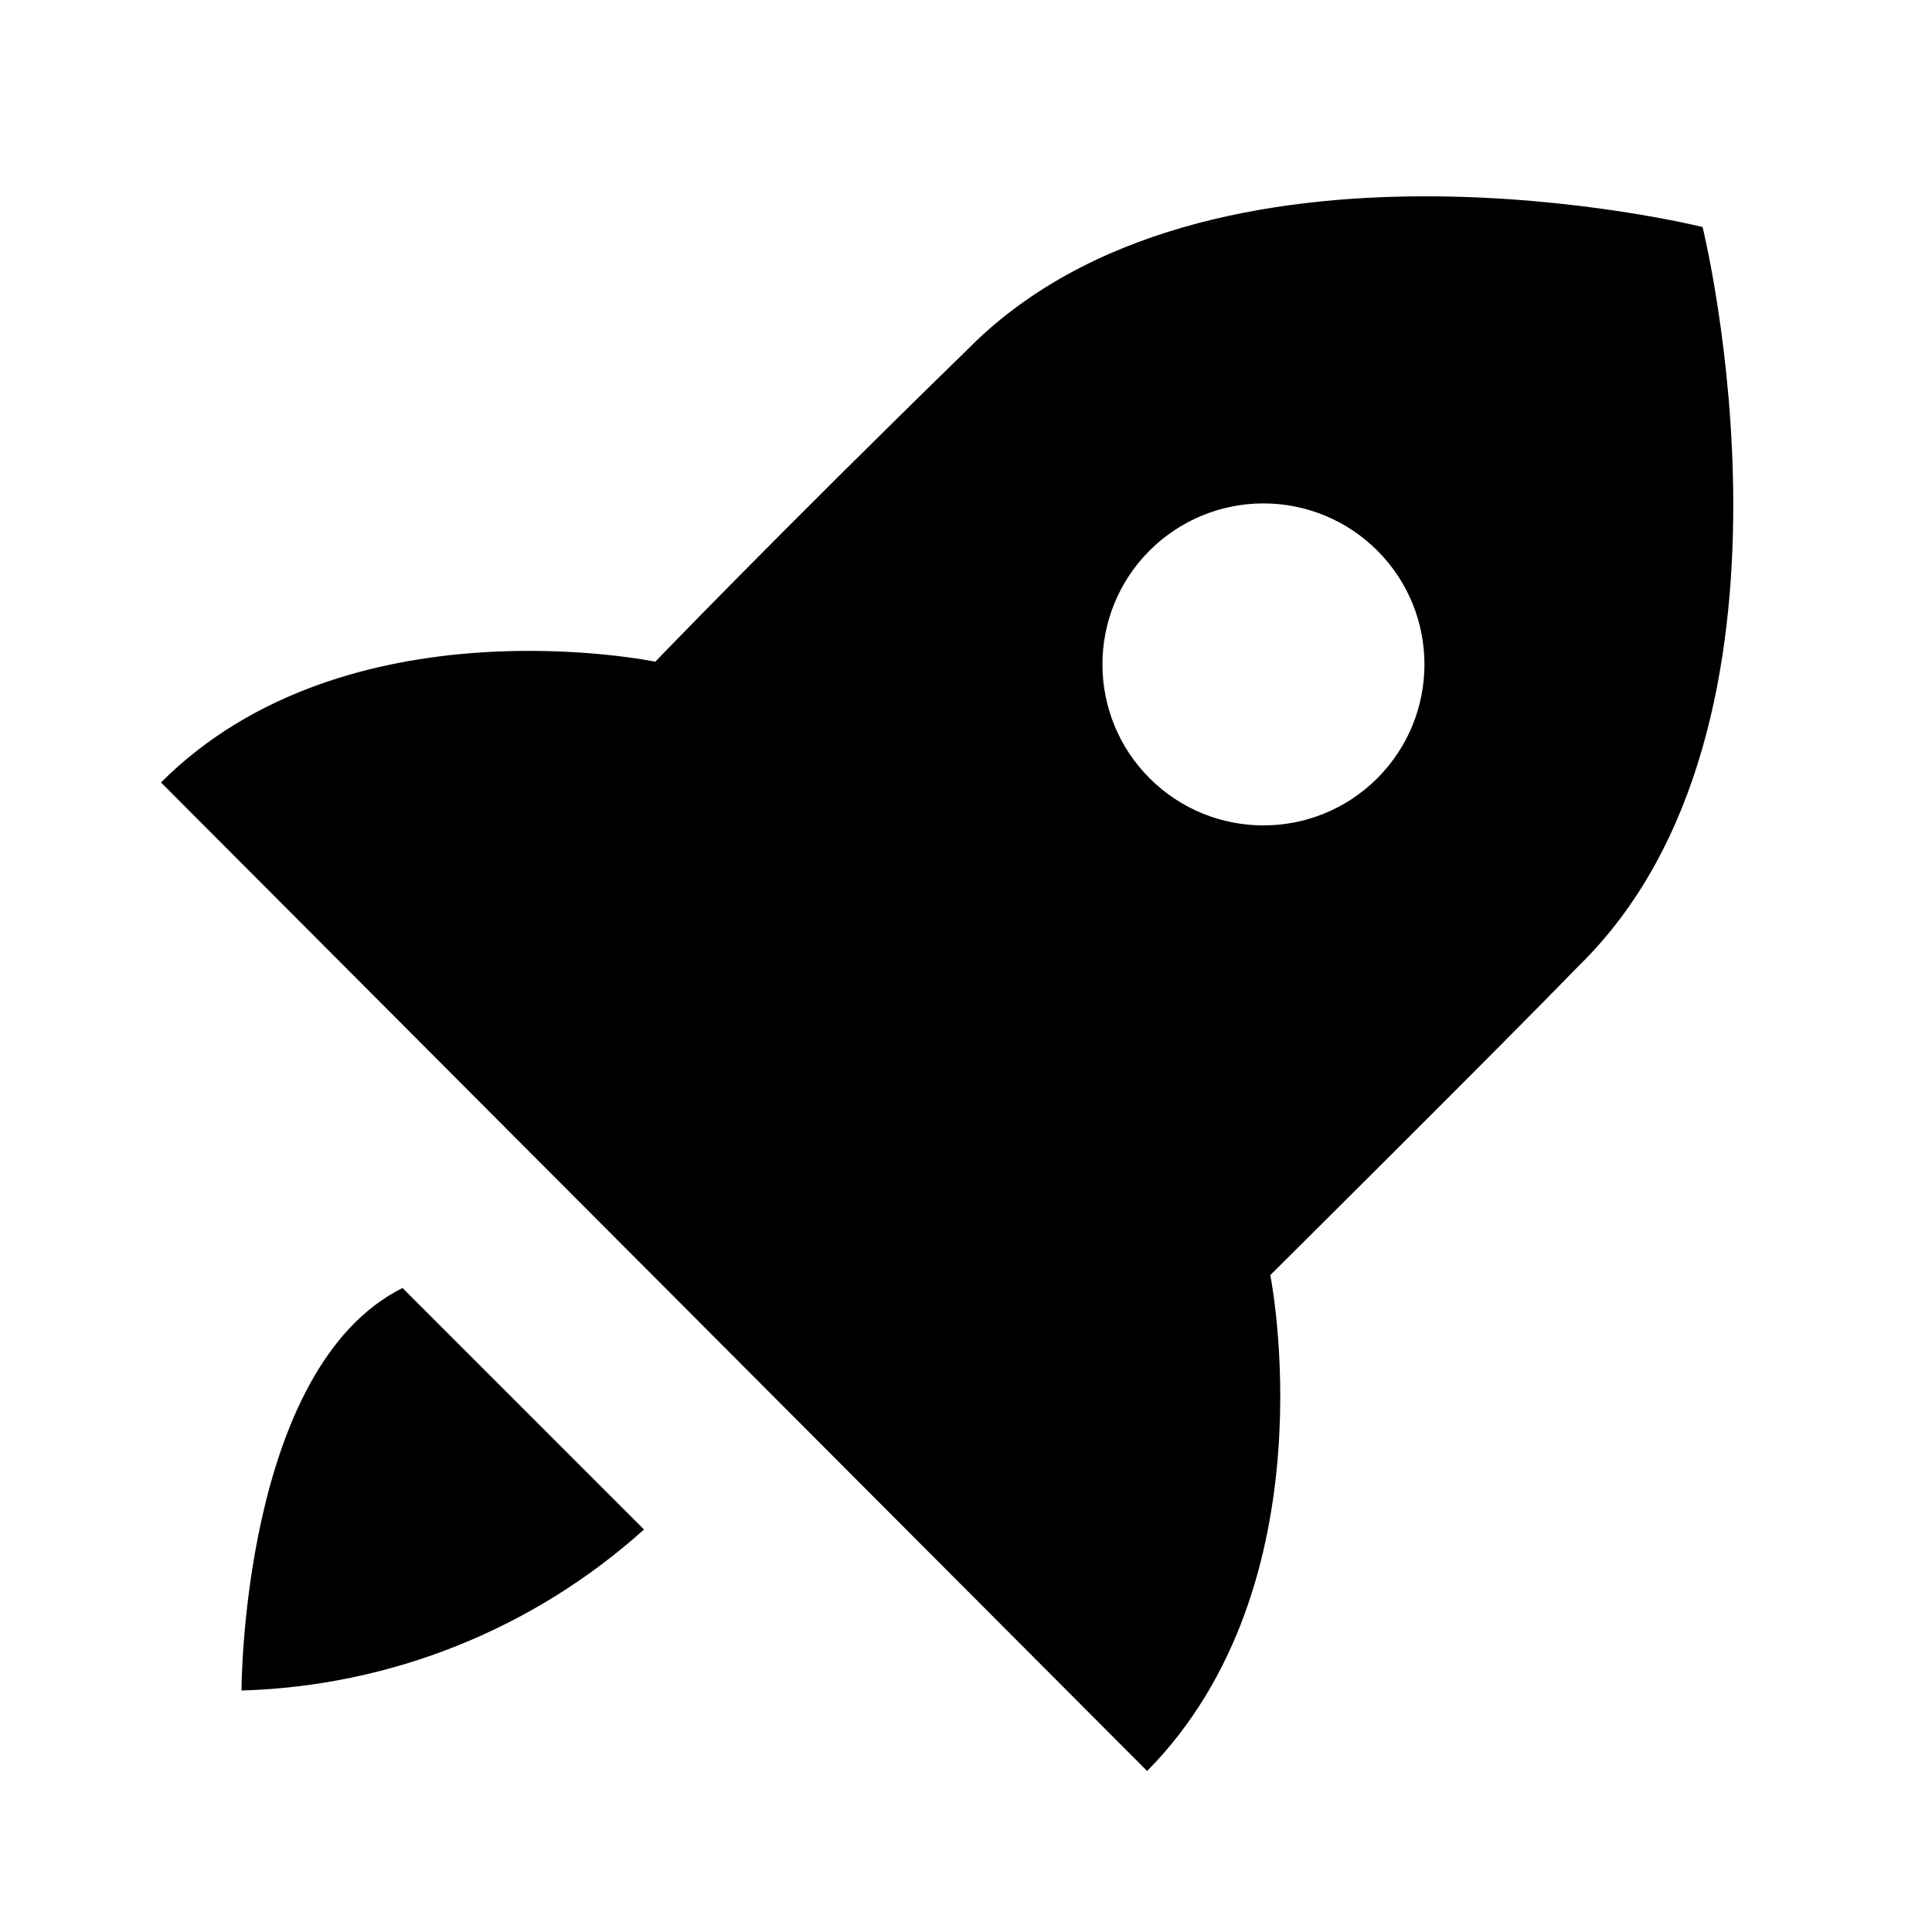
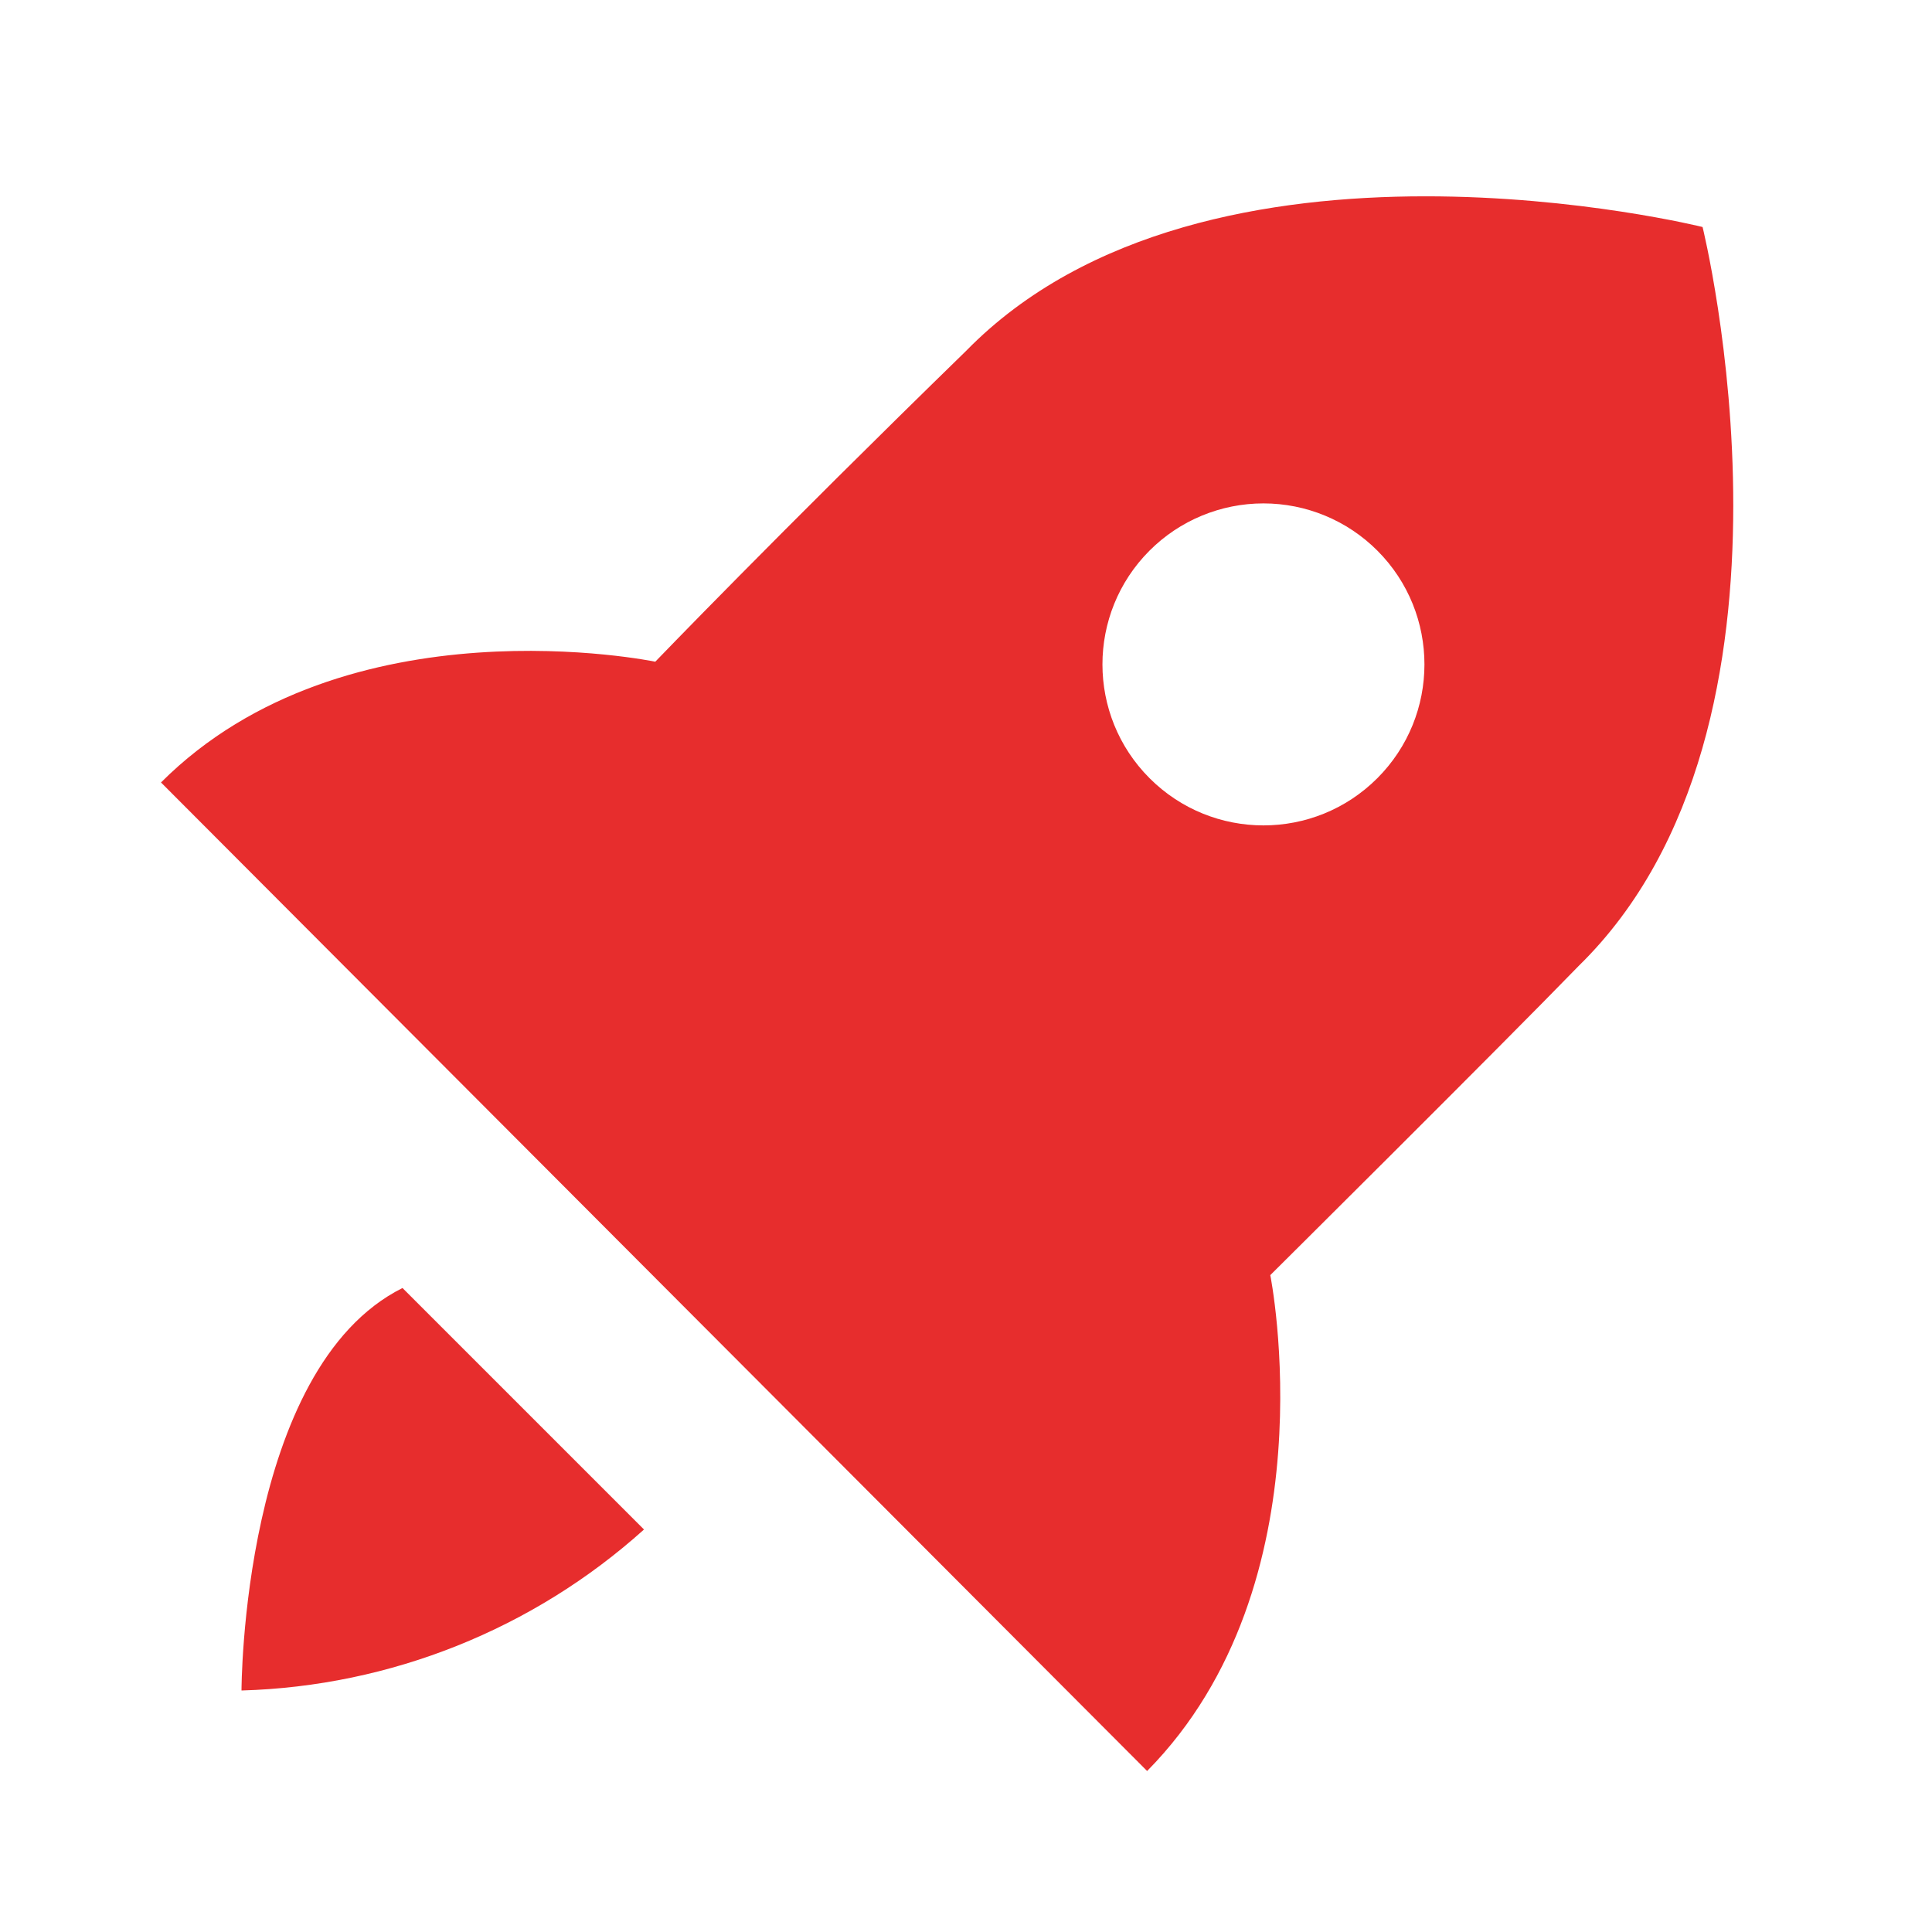
- <svg xmlns="http://www.w3.org/2000/svg" width="24" height="24" viewBox="0 0 24 24">
+ <svg xmlns="http://www.w3.org/2000/svg" width="24" height="24" viewBox="0 0 24 24" style="fill: #e72d2d;transform: ;msFilter:;">
  <path d="M15.78 15.84S18.64 13 19.61 12c3.07-3 1.54-9.18 1.54-9.18S15 1.29 12 4.36C9.66 6.64 8.14 8.22 8.14 8.22S4.3 7.42 2 9.72L14.25 22c2.3-2.33 1.53-6.16 1.53-6.16zm-1.5-9a2 2 0 0 1 2.83 0 2 2 0 1 1-2.83 0zM3 21a7.81 7.81 0 0 0 5-2l-3-3c-2 1-2 5-2 5z" />
</svg>
